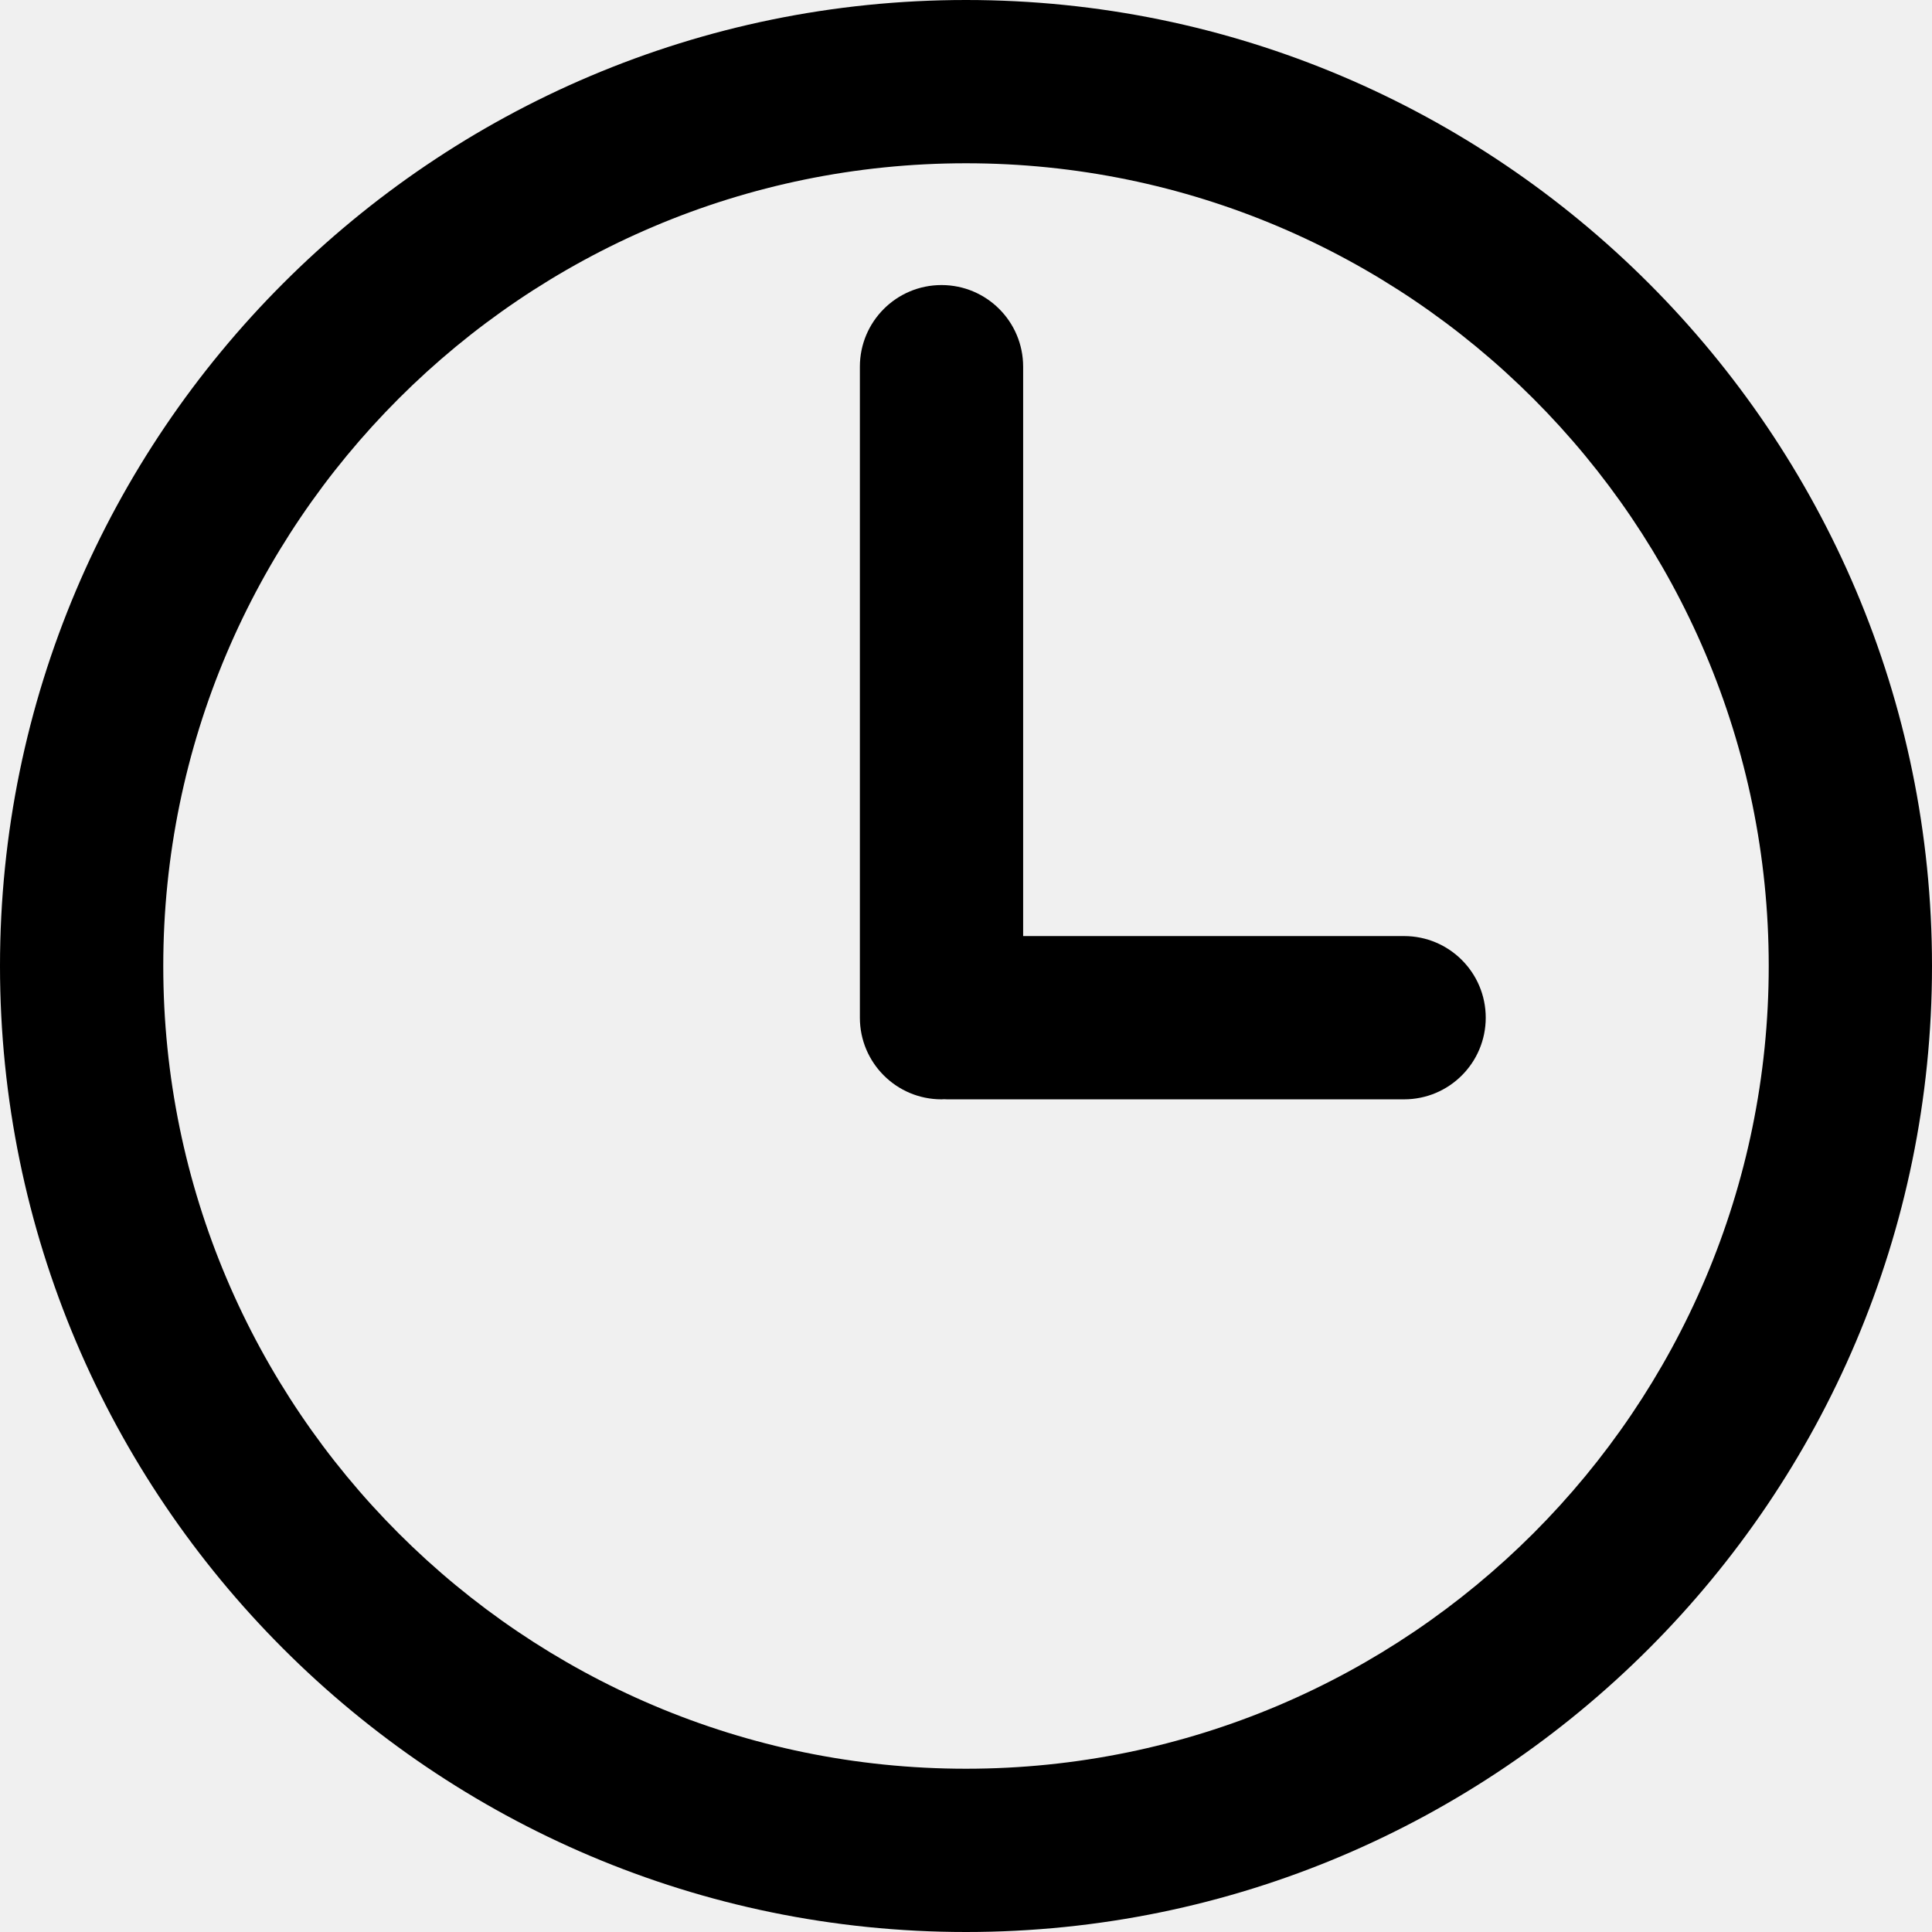
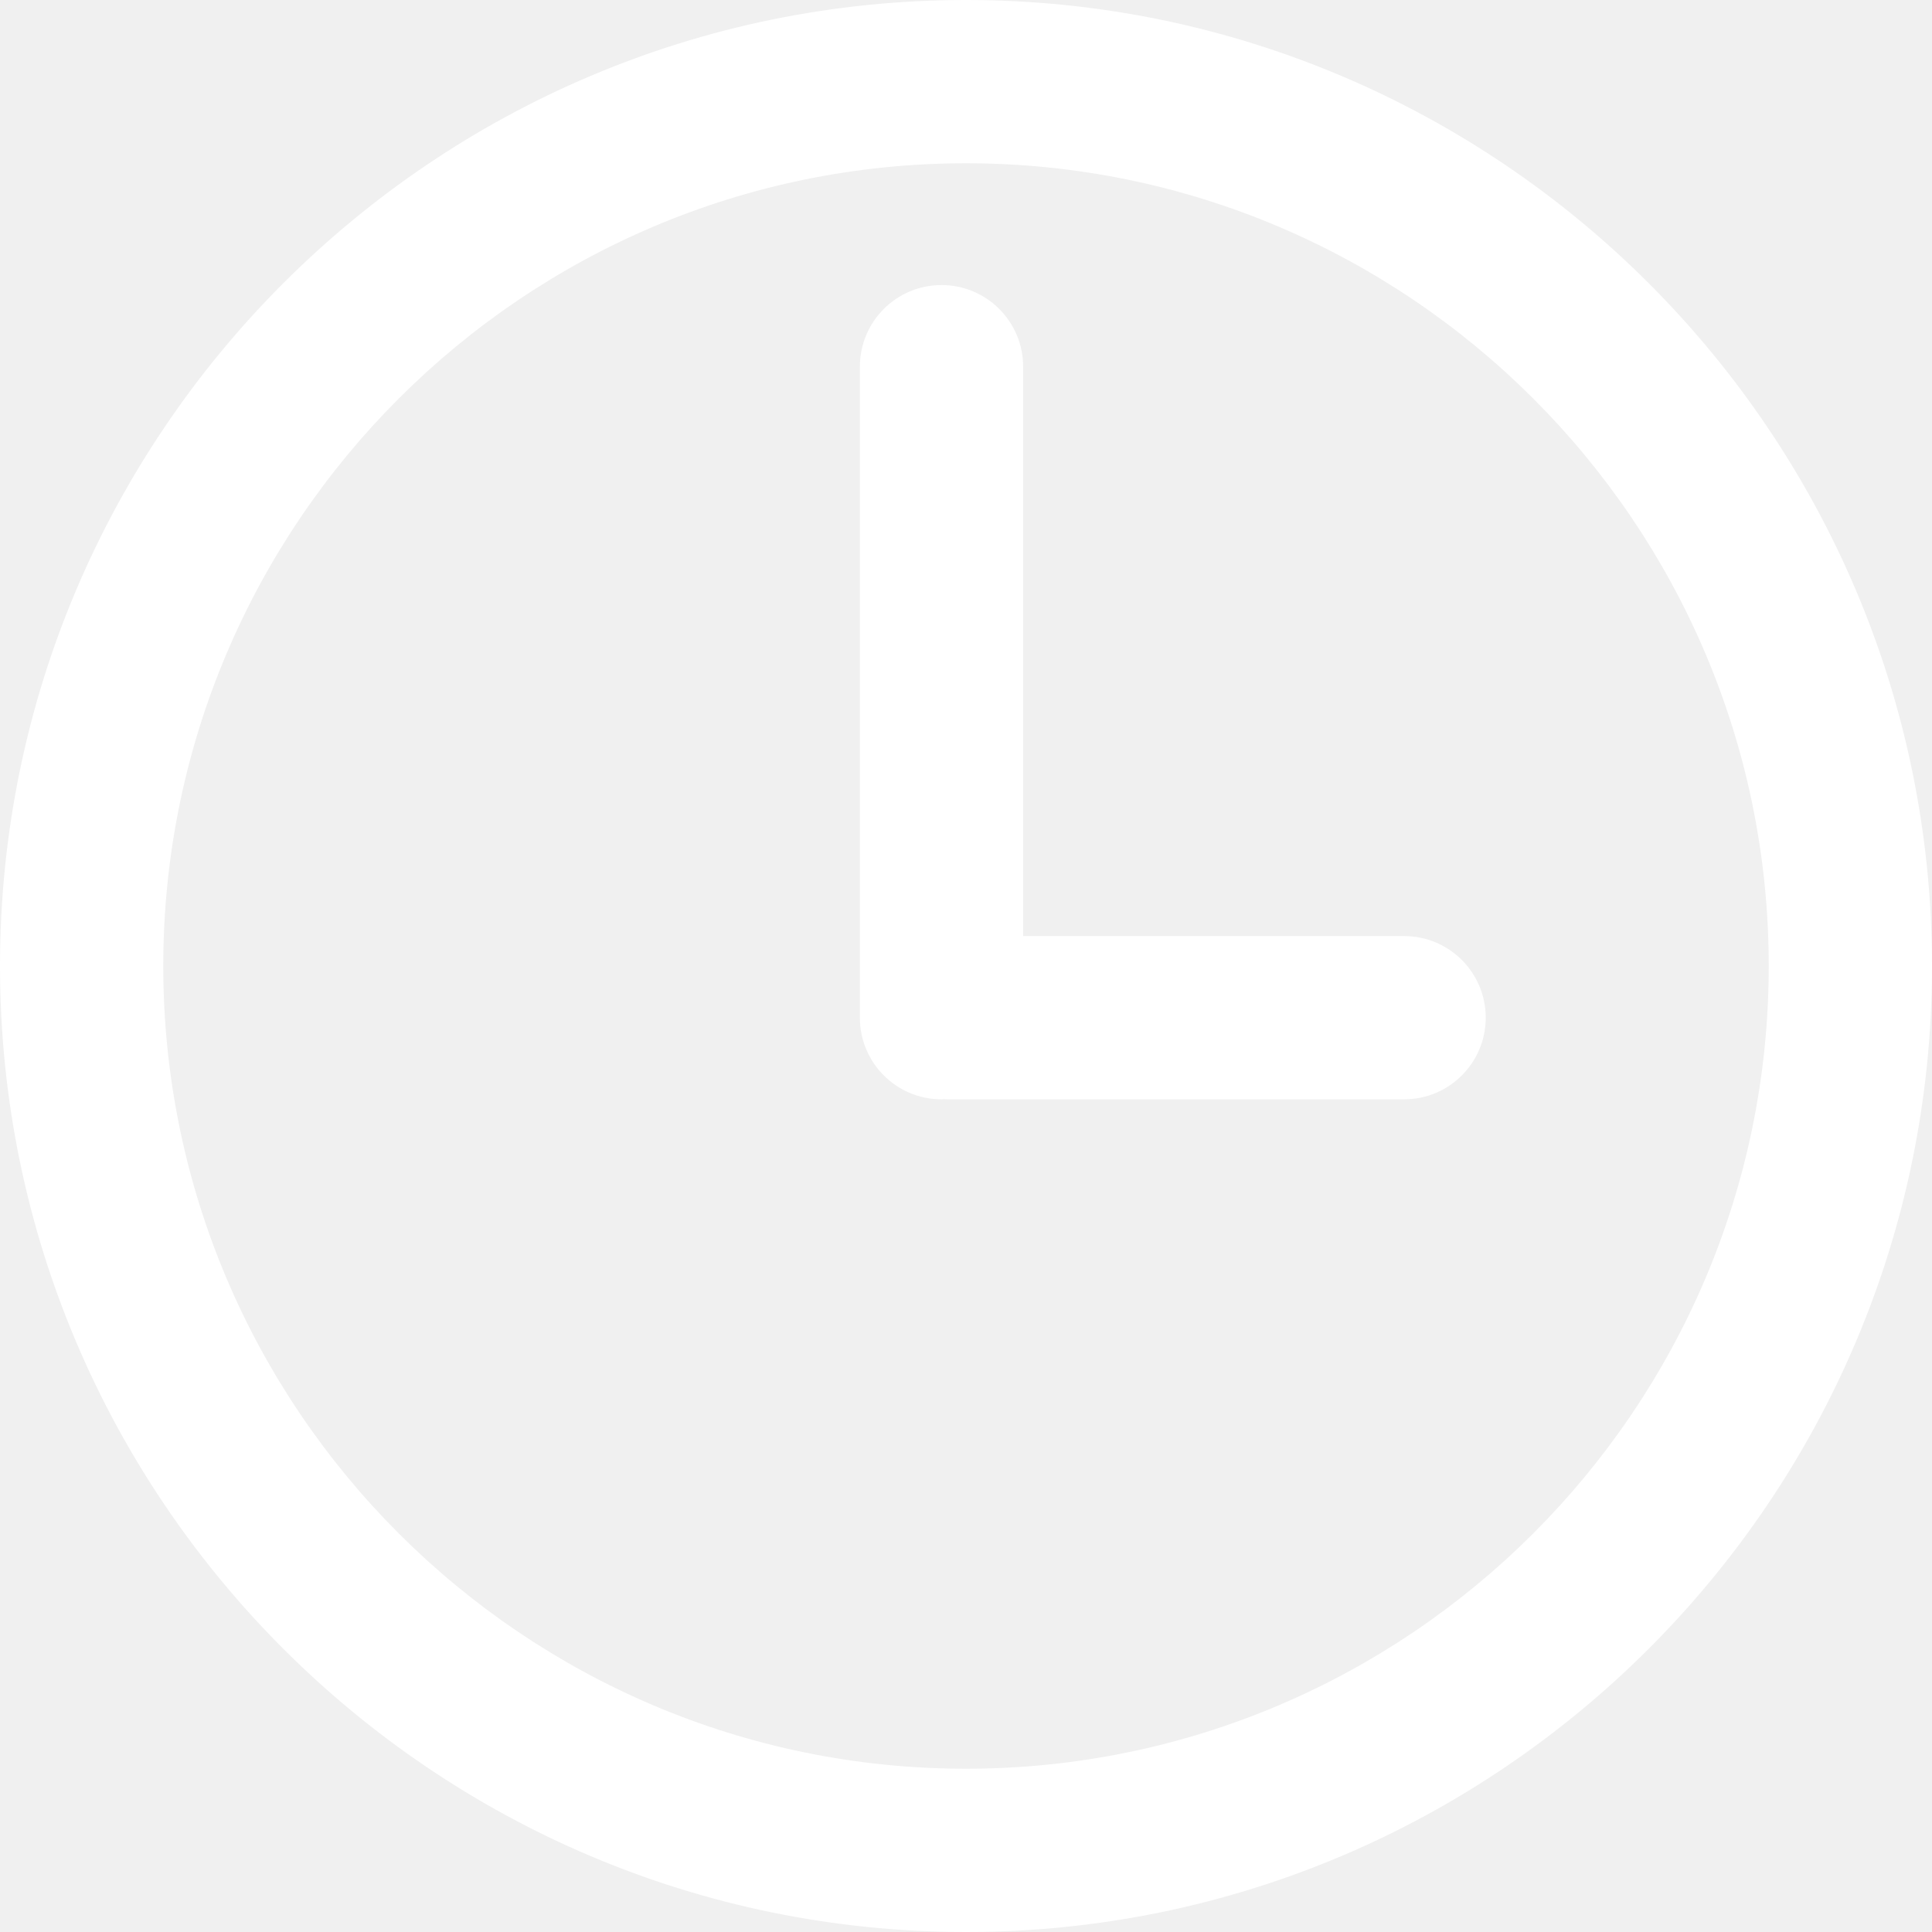
<svg xmlns="http://www.w3.org/2000/svg" version="1.1" id="Layer_1" x="0px" y="0px" viewBox="0 0 512 512" style="enable-background:new 0 0 512 512;" xml:space="preserve">
  <g>
    <g>
-       <path d="M256,0C114.841,0,0,114.841,0,256s114.841,256,256,256s256-114.841,256-256S397.159,0,256,0z M256,468.732    c-117.301,0-212.732-95.431-212.732-212.732S138.699,43.268,256,43.268S468.732,138.699,468.732,256S373.301,468.732,256,468.732z    " />
+       <path fill="#fff" d="M256,0C114.841,0,0,114.841,0,256s114.841,256,256,256s256-114.841,256-256S397.159,0,256,0z M256,468.732    c-117.301,0-212.732-95.431-212.732-212.732S138.699,43.268,256,43.268S468.732,138.699,468.732,256S373.301,468.732,256,468.732z    " />
    </g>
  </g>
  <g>
    <g>
-       <path d="M372.101,248.068H271.144V97.176c0-11.948-9.686-21.634-21.634-21.634c-11.948,0-21.634,9.686-21.634,21.634v172.525    c0,11.948,9.686,21.634,21.634,21.634c0.244,0,0.48-0.029,0.721-0.036c0.241,0.009,0.477,0.036,0.721,0.036h121.149    c11.948,0,21.634-9.686,21.634-21.634S384.049,248.068,372.101,248.068z" />
+       <path fill="#fff" d="M372.101,248.068H271.144V97.176c0-11.948-9.686-21.634-21.634-21.634c-11.948,0-21.634,9.686-21.634,21.634v172.525    c0,11.948,9.686,21.634,21.634,21.634c0.244,0,0.48-0.029,0.721-0.036c0.241,0.009,0.477,0.036,0.721,0.036h121.149    c11.948,0,21.634-9.686,21.634-21.634S384.049,248.068,372.101,248.068z" />
    </g>
  </g>
-   <g>
- </g>
-   <g>
- </g>
-   <g>
- </g>
-   <g>
- </g>
-   <g>
- </g>
-   <g>
- </g>
-   <g>
- </g>
-   <g>
- </g>
-   <g>
- </g>
-   <g>
- </g>
-   <g>
- </g>
-   <g>
- </g>
-   <g>
- </g>
-   <g>
- </g>
-   <g>
- </g>
</svg>
